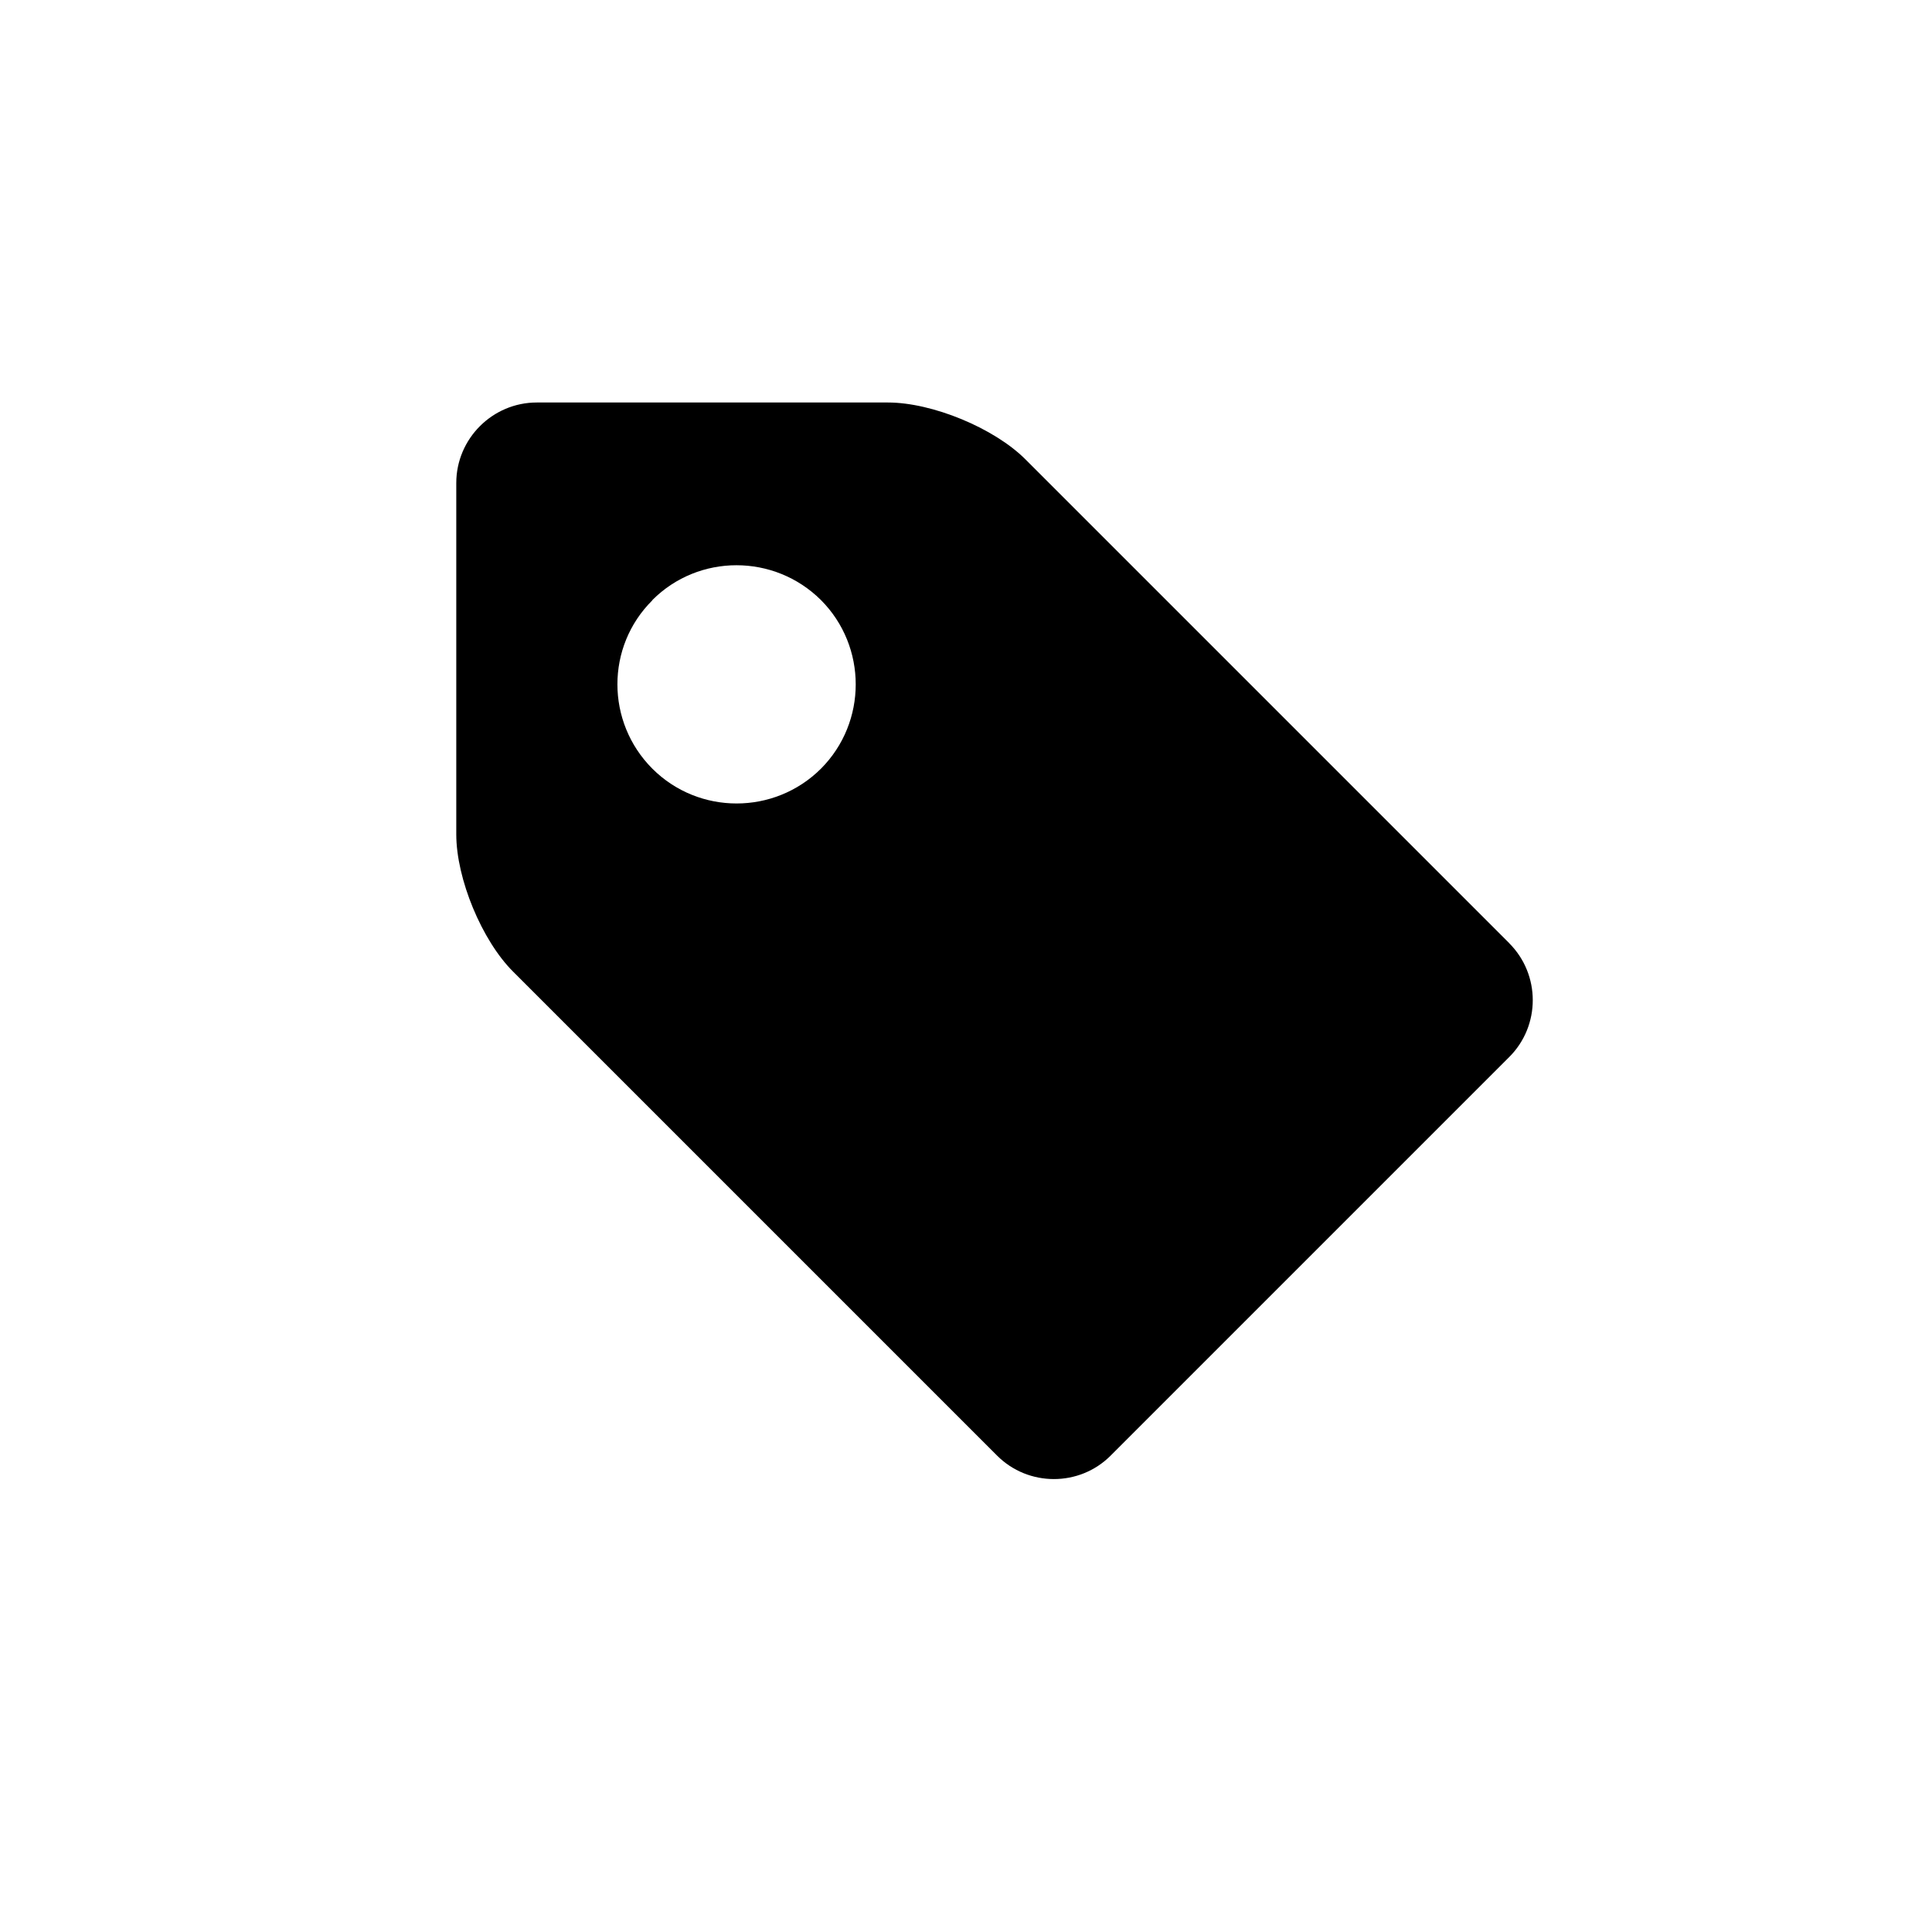
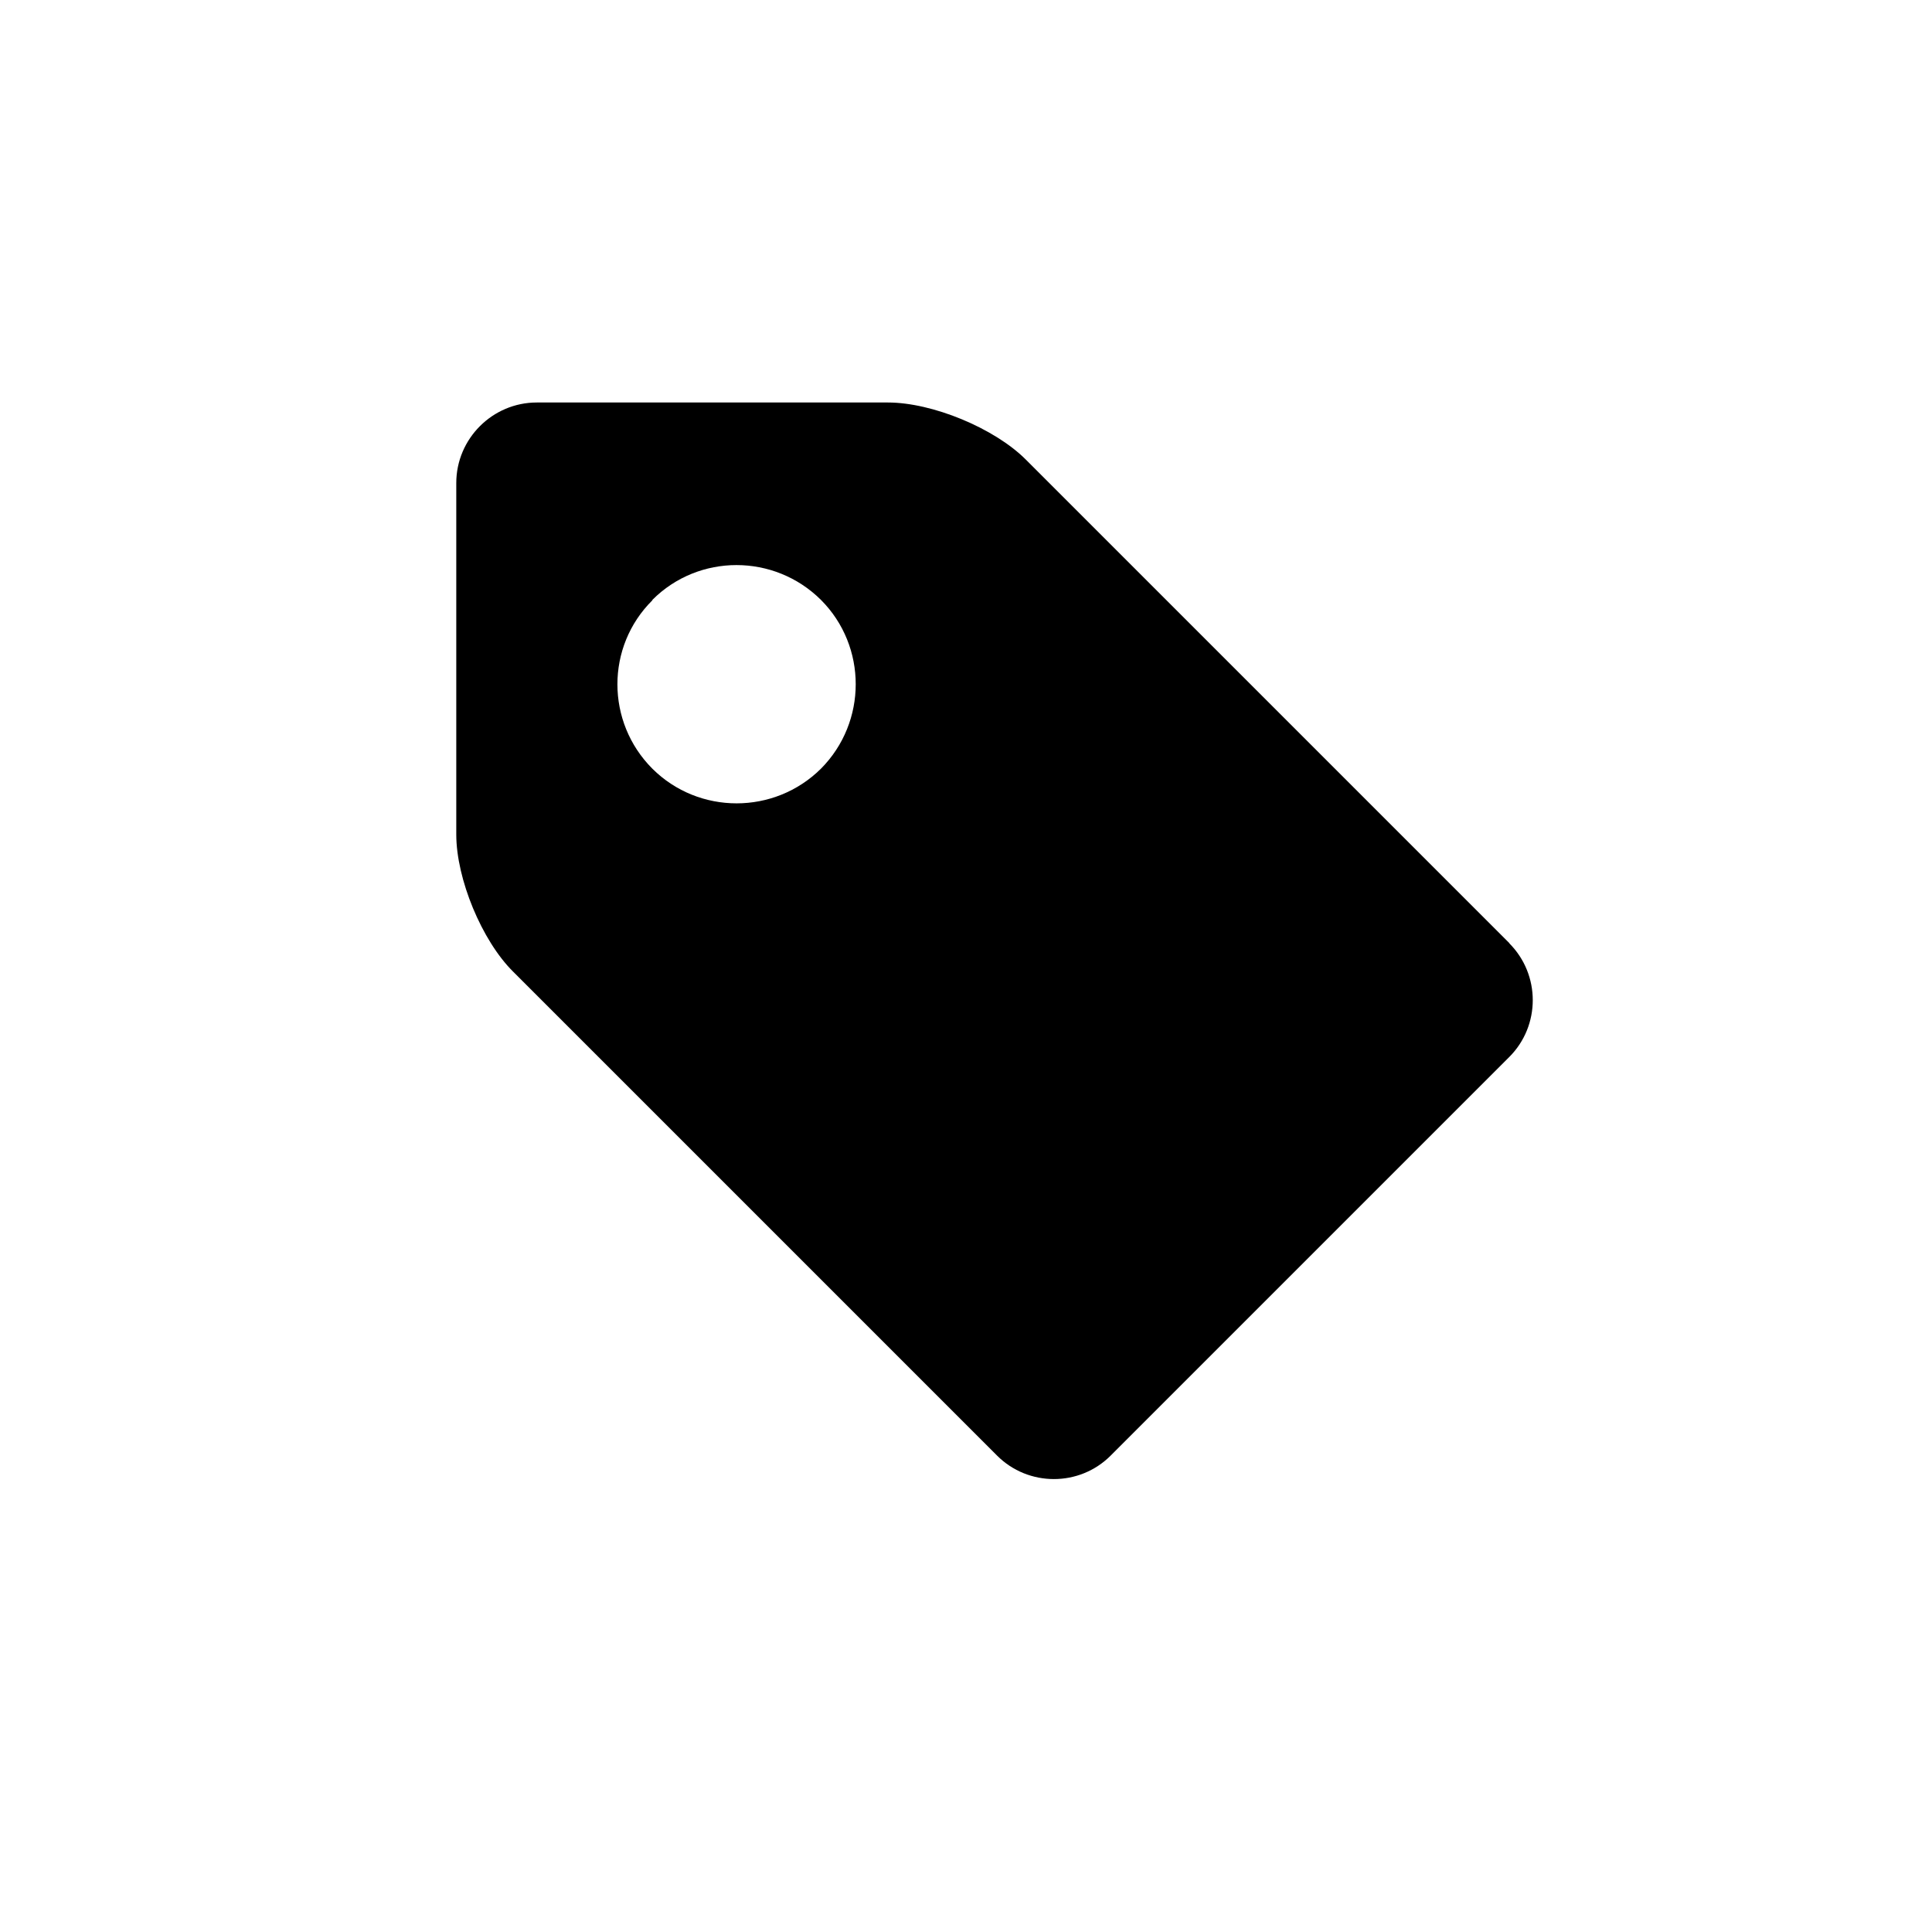
<svg xmlns="http://www.w3.org/2000/svg" width="24" height="24" viewBox="0 0 24 24">
  <g id="tag">
-     <path d="M18.748 11.717c.39.39.39 1.025 0 1.414l-4.95 4.95c-.388.39-1.024.39-1.413 0l-6.01-6.01c-.39-.388-.707-1.156-.707-1.706V6c0-.55.45-1 1-1h4.363c.55 0 1.32.318 1.708.707l6.01 6.01zM8.104 7.457c-.58.575-.578 1.513 0 2.092.577.576 1.515.576 2.094 0 .576-.578.576-1.517 0-2.095-.58-.576-1.518-.577-2.094 0z" />
+     <path d="M18.748 11.717c.39.39.39 1.025 0 1.414l-4.95 4.95c-.388.39-1.024.39-1.413 0l-6.01-6.01c-.39-.386-.707-1.154-.707-1.704V6c0-.55.45-1 1-1h4.363c.55 0 1.32.318 1.71.707l6.01 6.01zM8.104 7.457c-.58.575-.578 1.513 0 2.092.577.574 1.515.574 2.094 0 .576-.58.576-1.52 0-2.097-.58-.576-1.518-.577-2.094 0z" />
  </g>
</svg>
